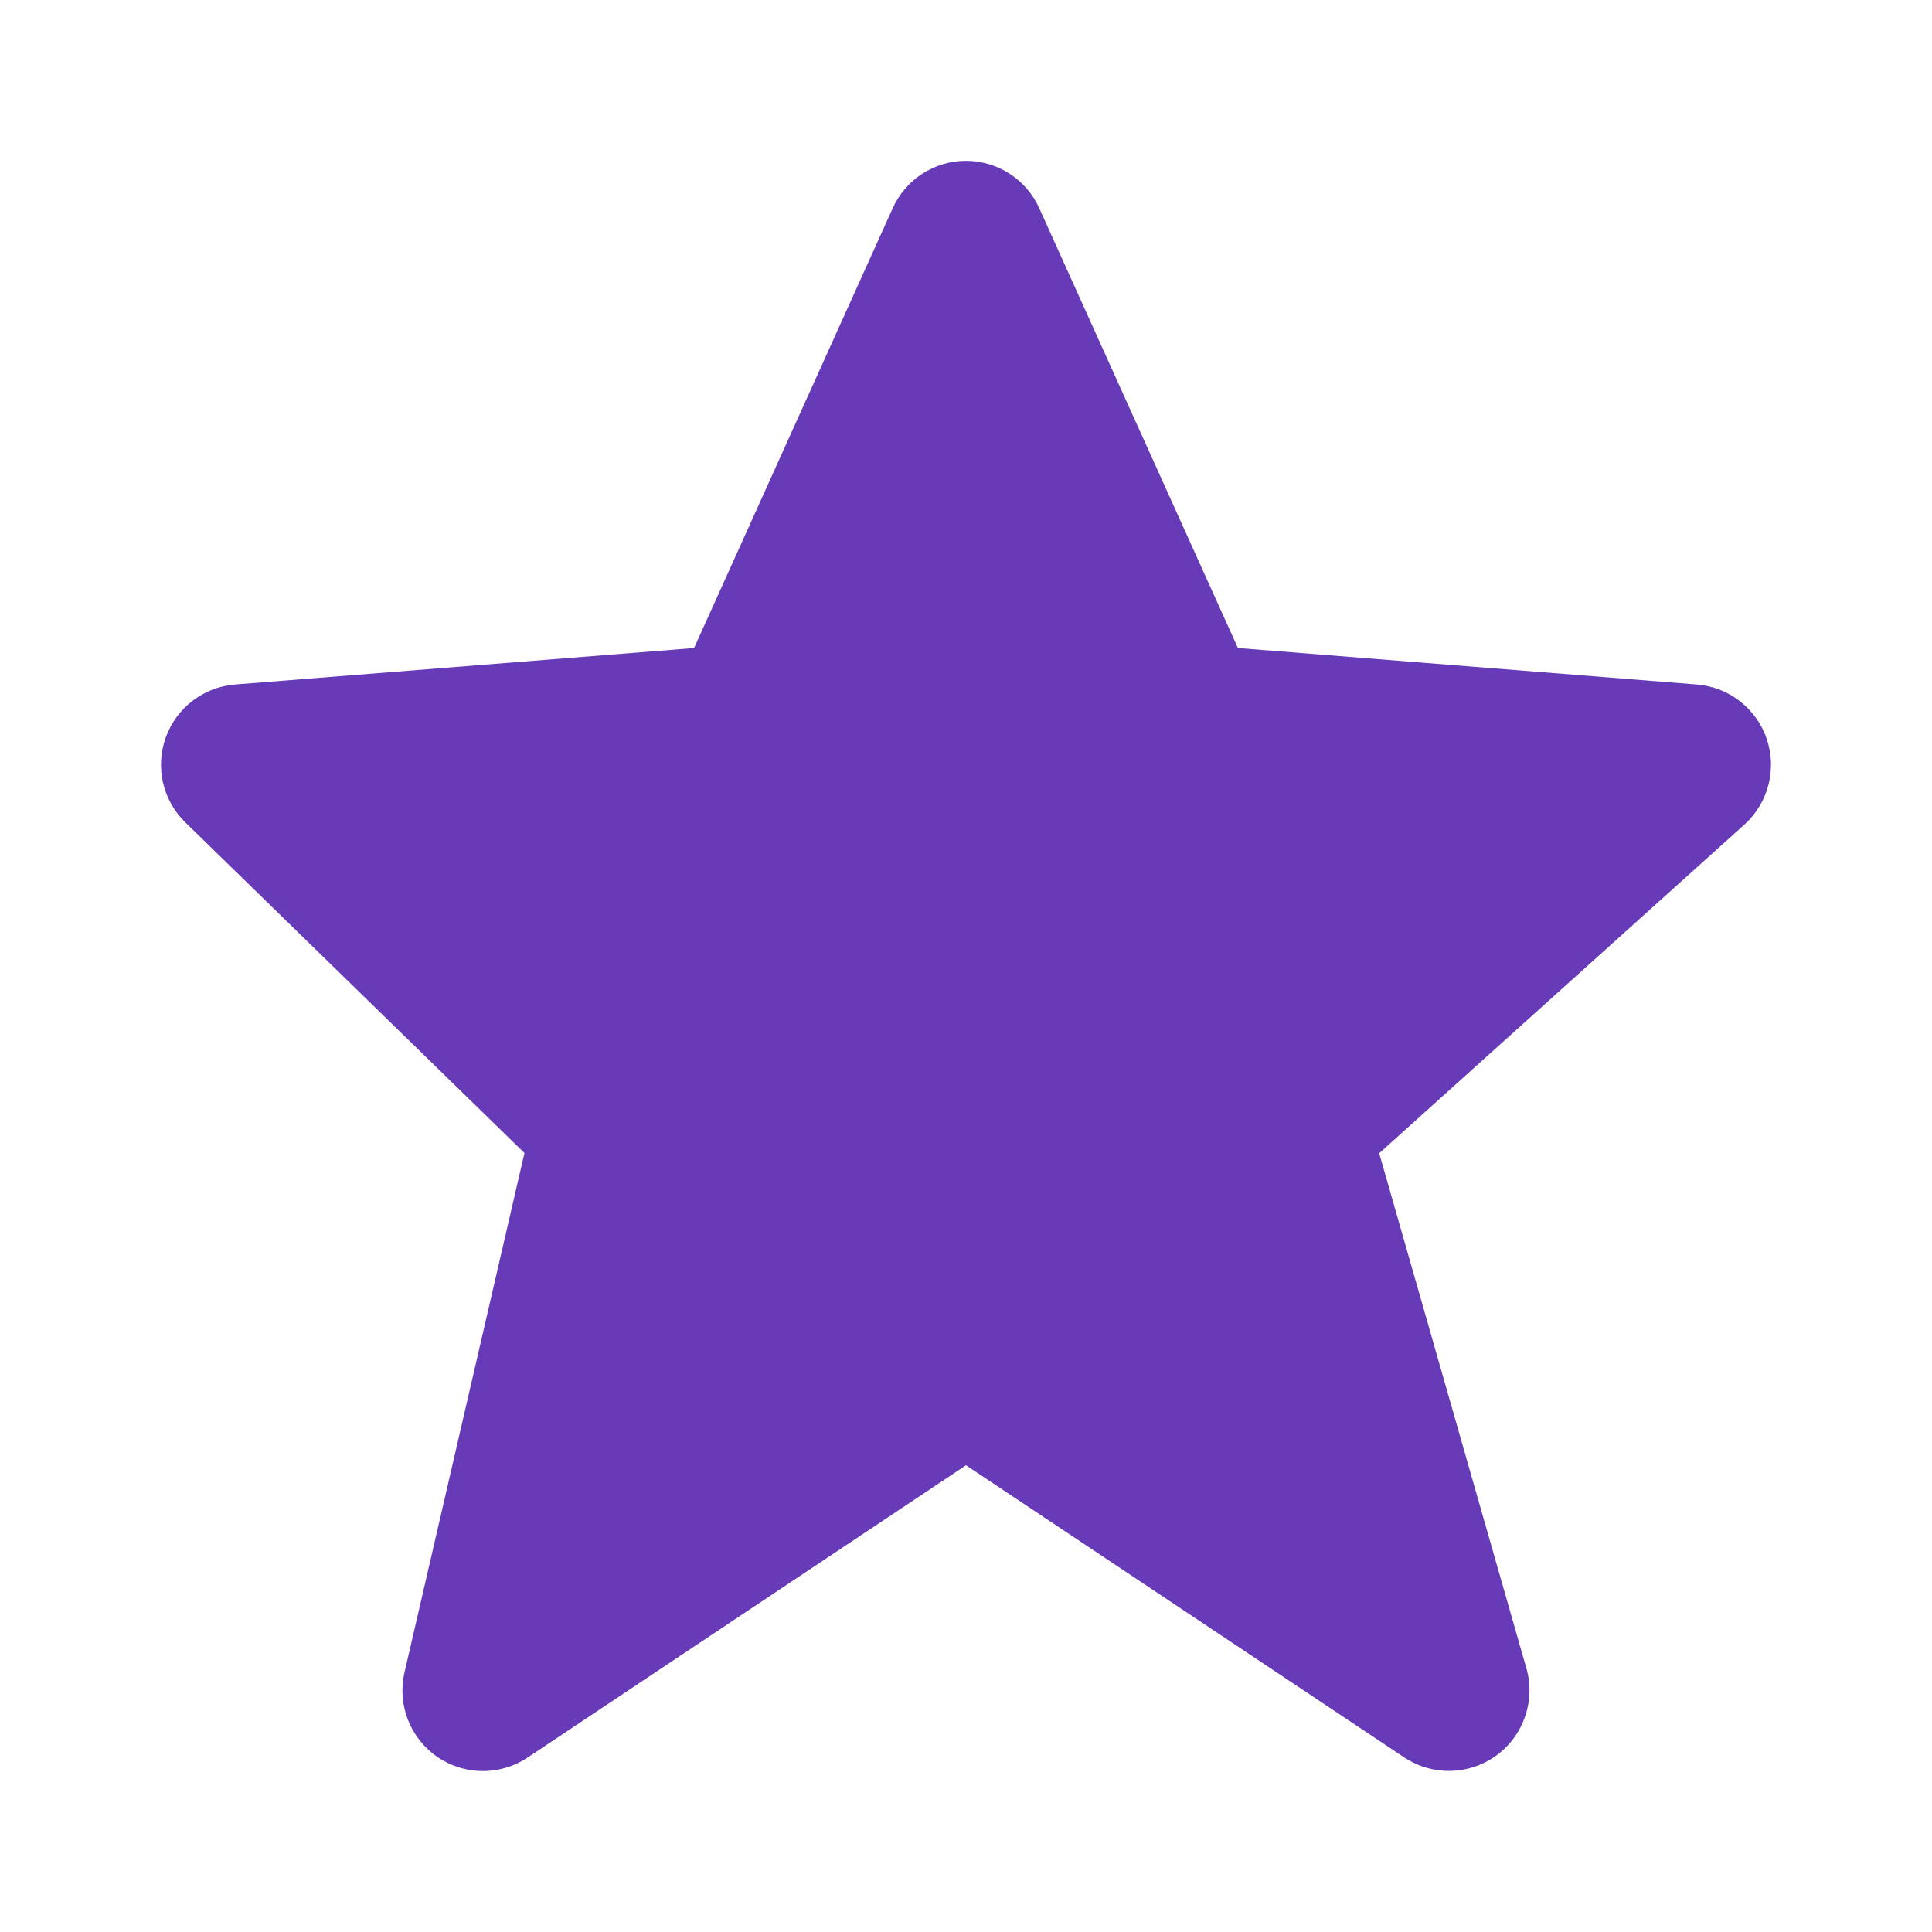
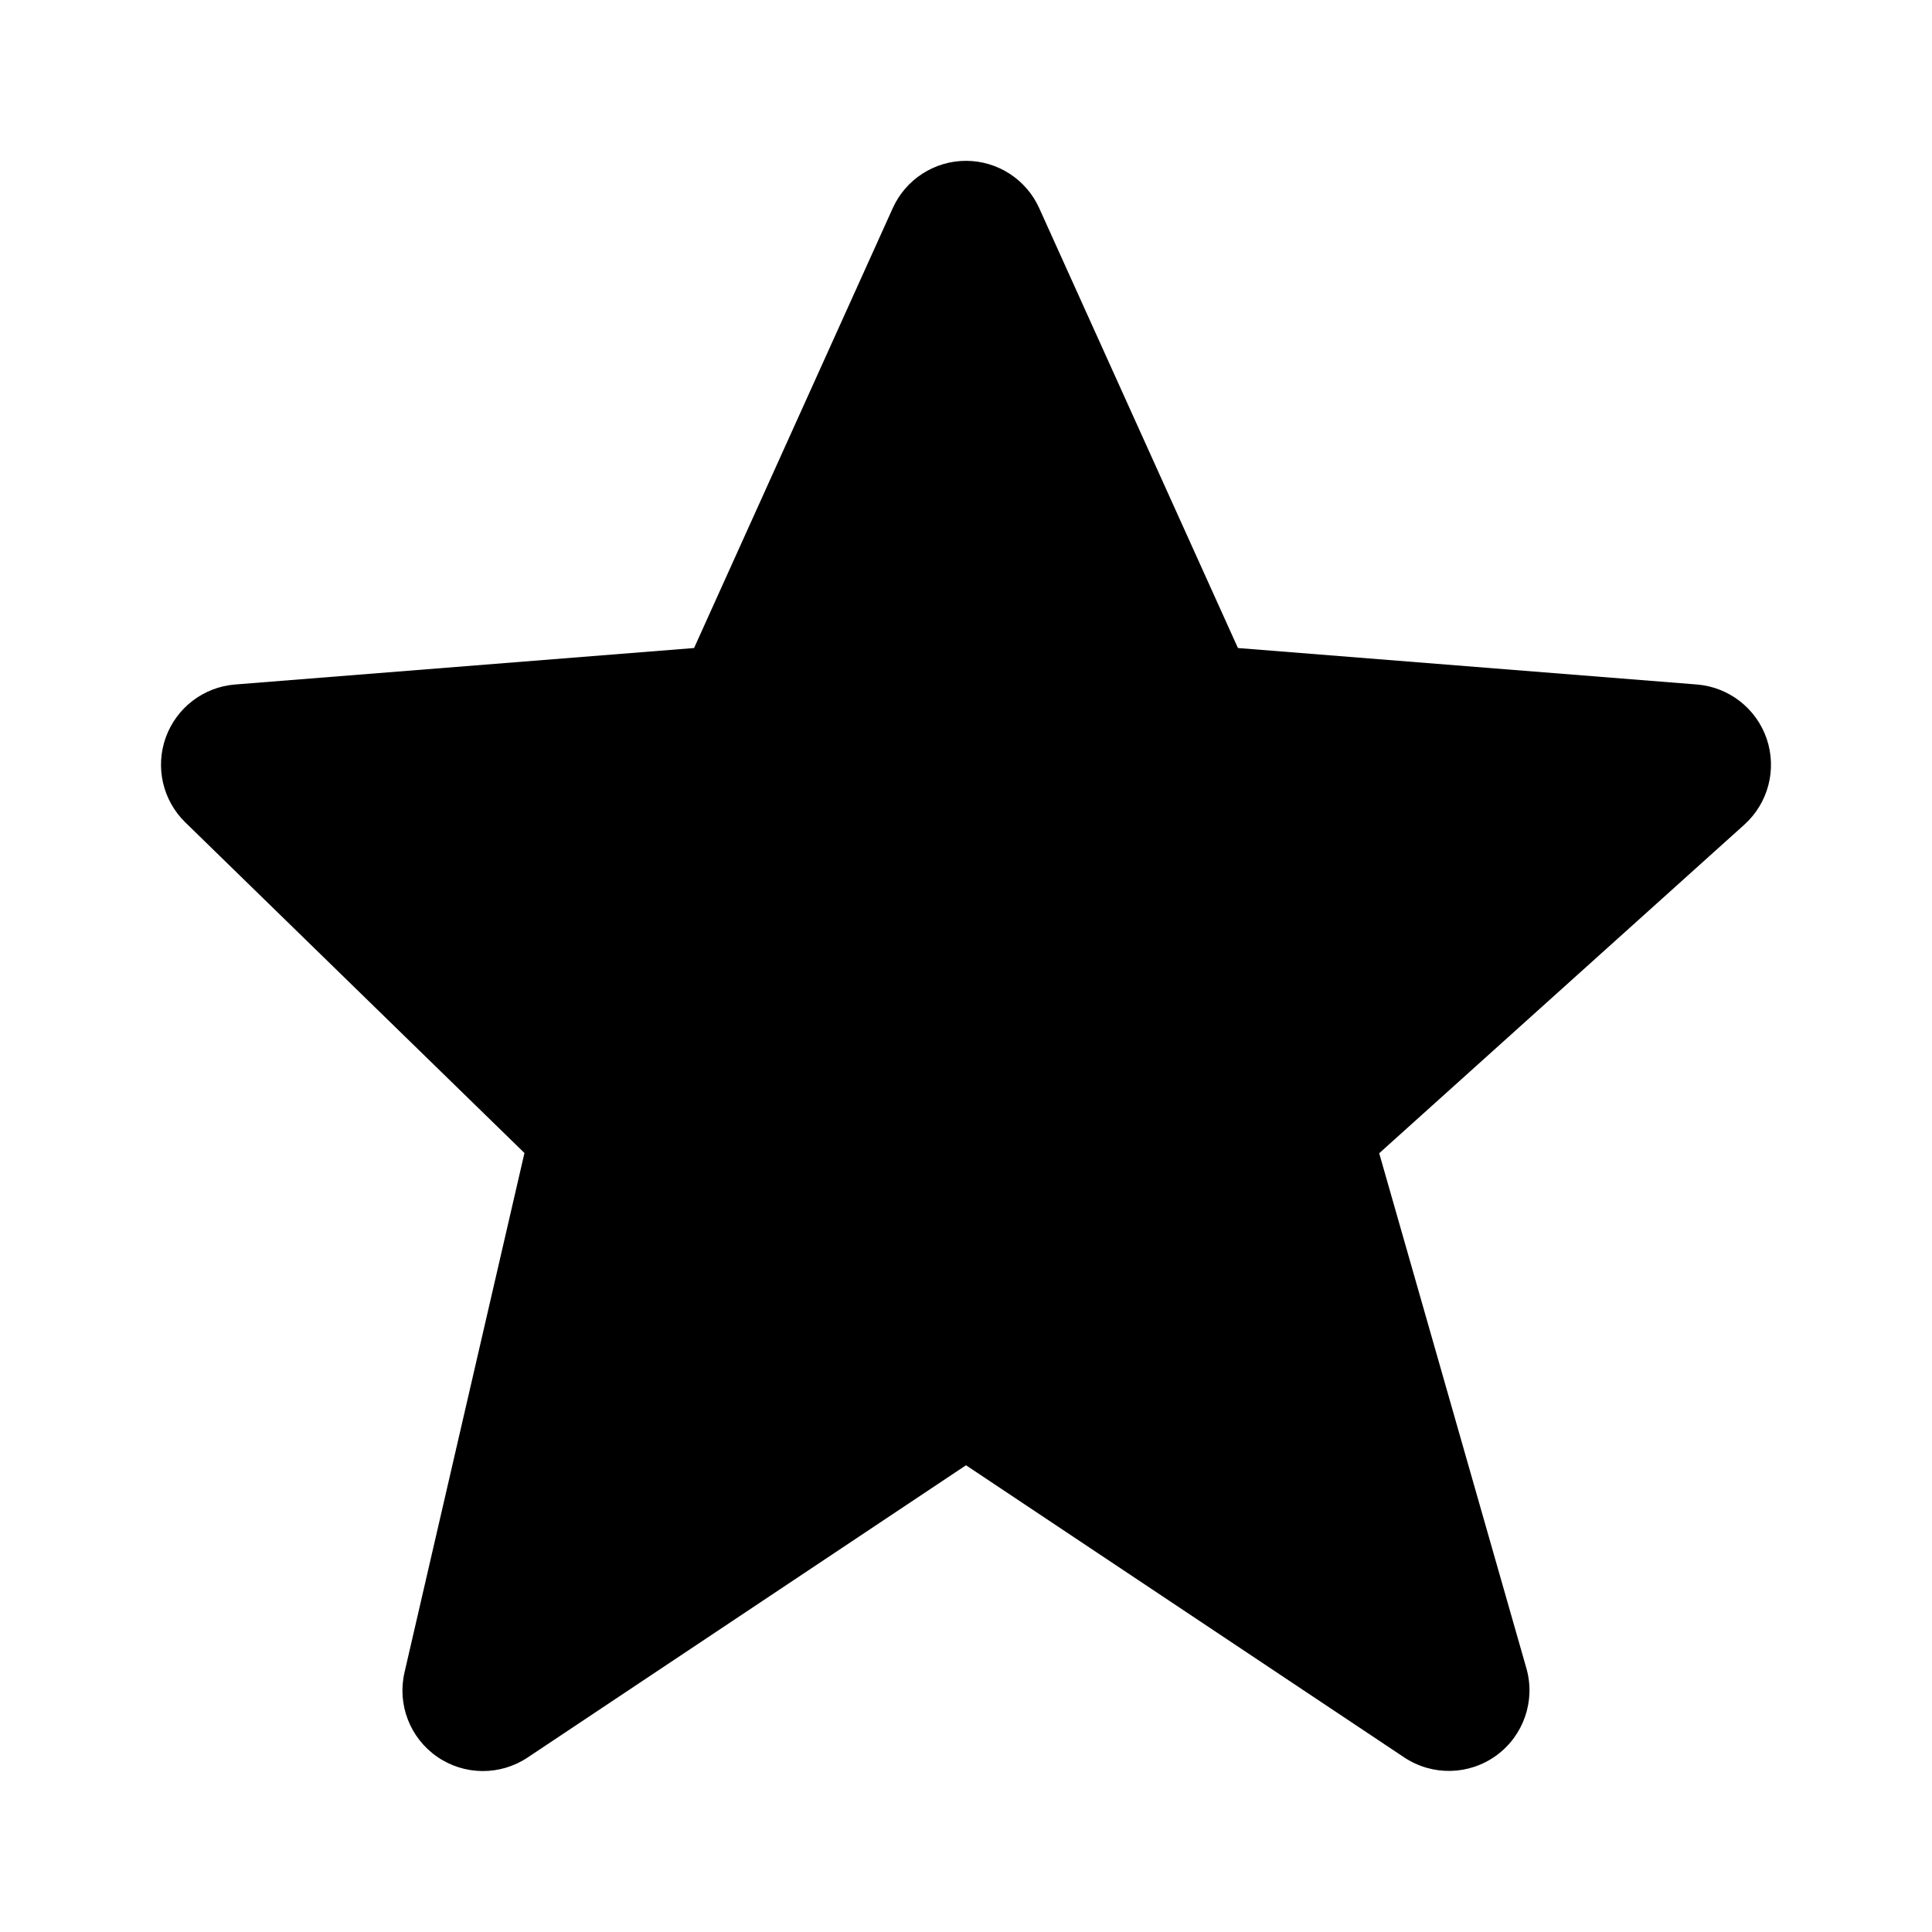
- <svg xmlns="http://www.w3.org/2000/svg" width="20" height="20" viewBox="0 0 24 24" style="fill:#673ab7;transform: ;msFilter:;">
+ <svg xmlns="http://www.w3.org/2000/svg" class="icon-svg" viewBox="0 0 24 24" style="transform: ;msFilter:;">
  <path d="M21.947 9.179a1.001 1.001 0 0 0-.868-.676l-5.701-.453-2.467-5.461a.998.998 0 0 0-1.822-.001L8.622 8.05l-5.701.453a1 1 0 0 0-.619 1.713l4.213 4.107-1.49 6.452a1 1 0 0 0 1.53 1.057L12 18.202l5.445 3.63a1.001 1.001 0 0 0 1.517-1.106l-1.829-6.4 4.536-4.082c.297-.268.406-.686.278-1.065z" />
</svg>
